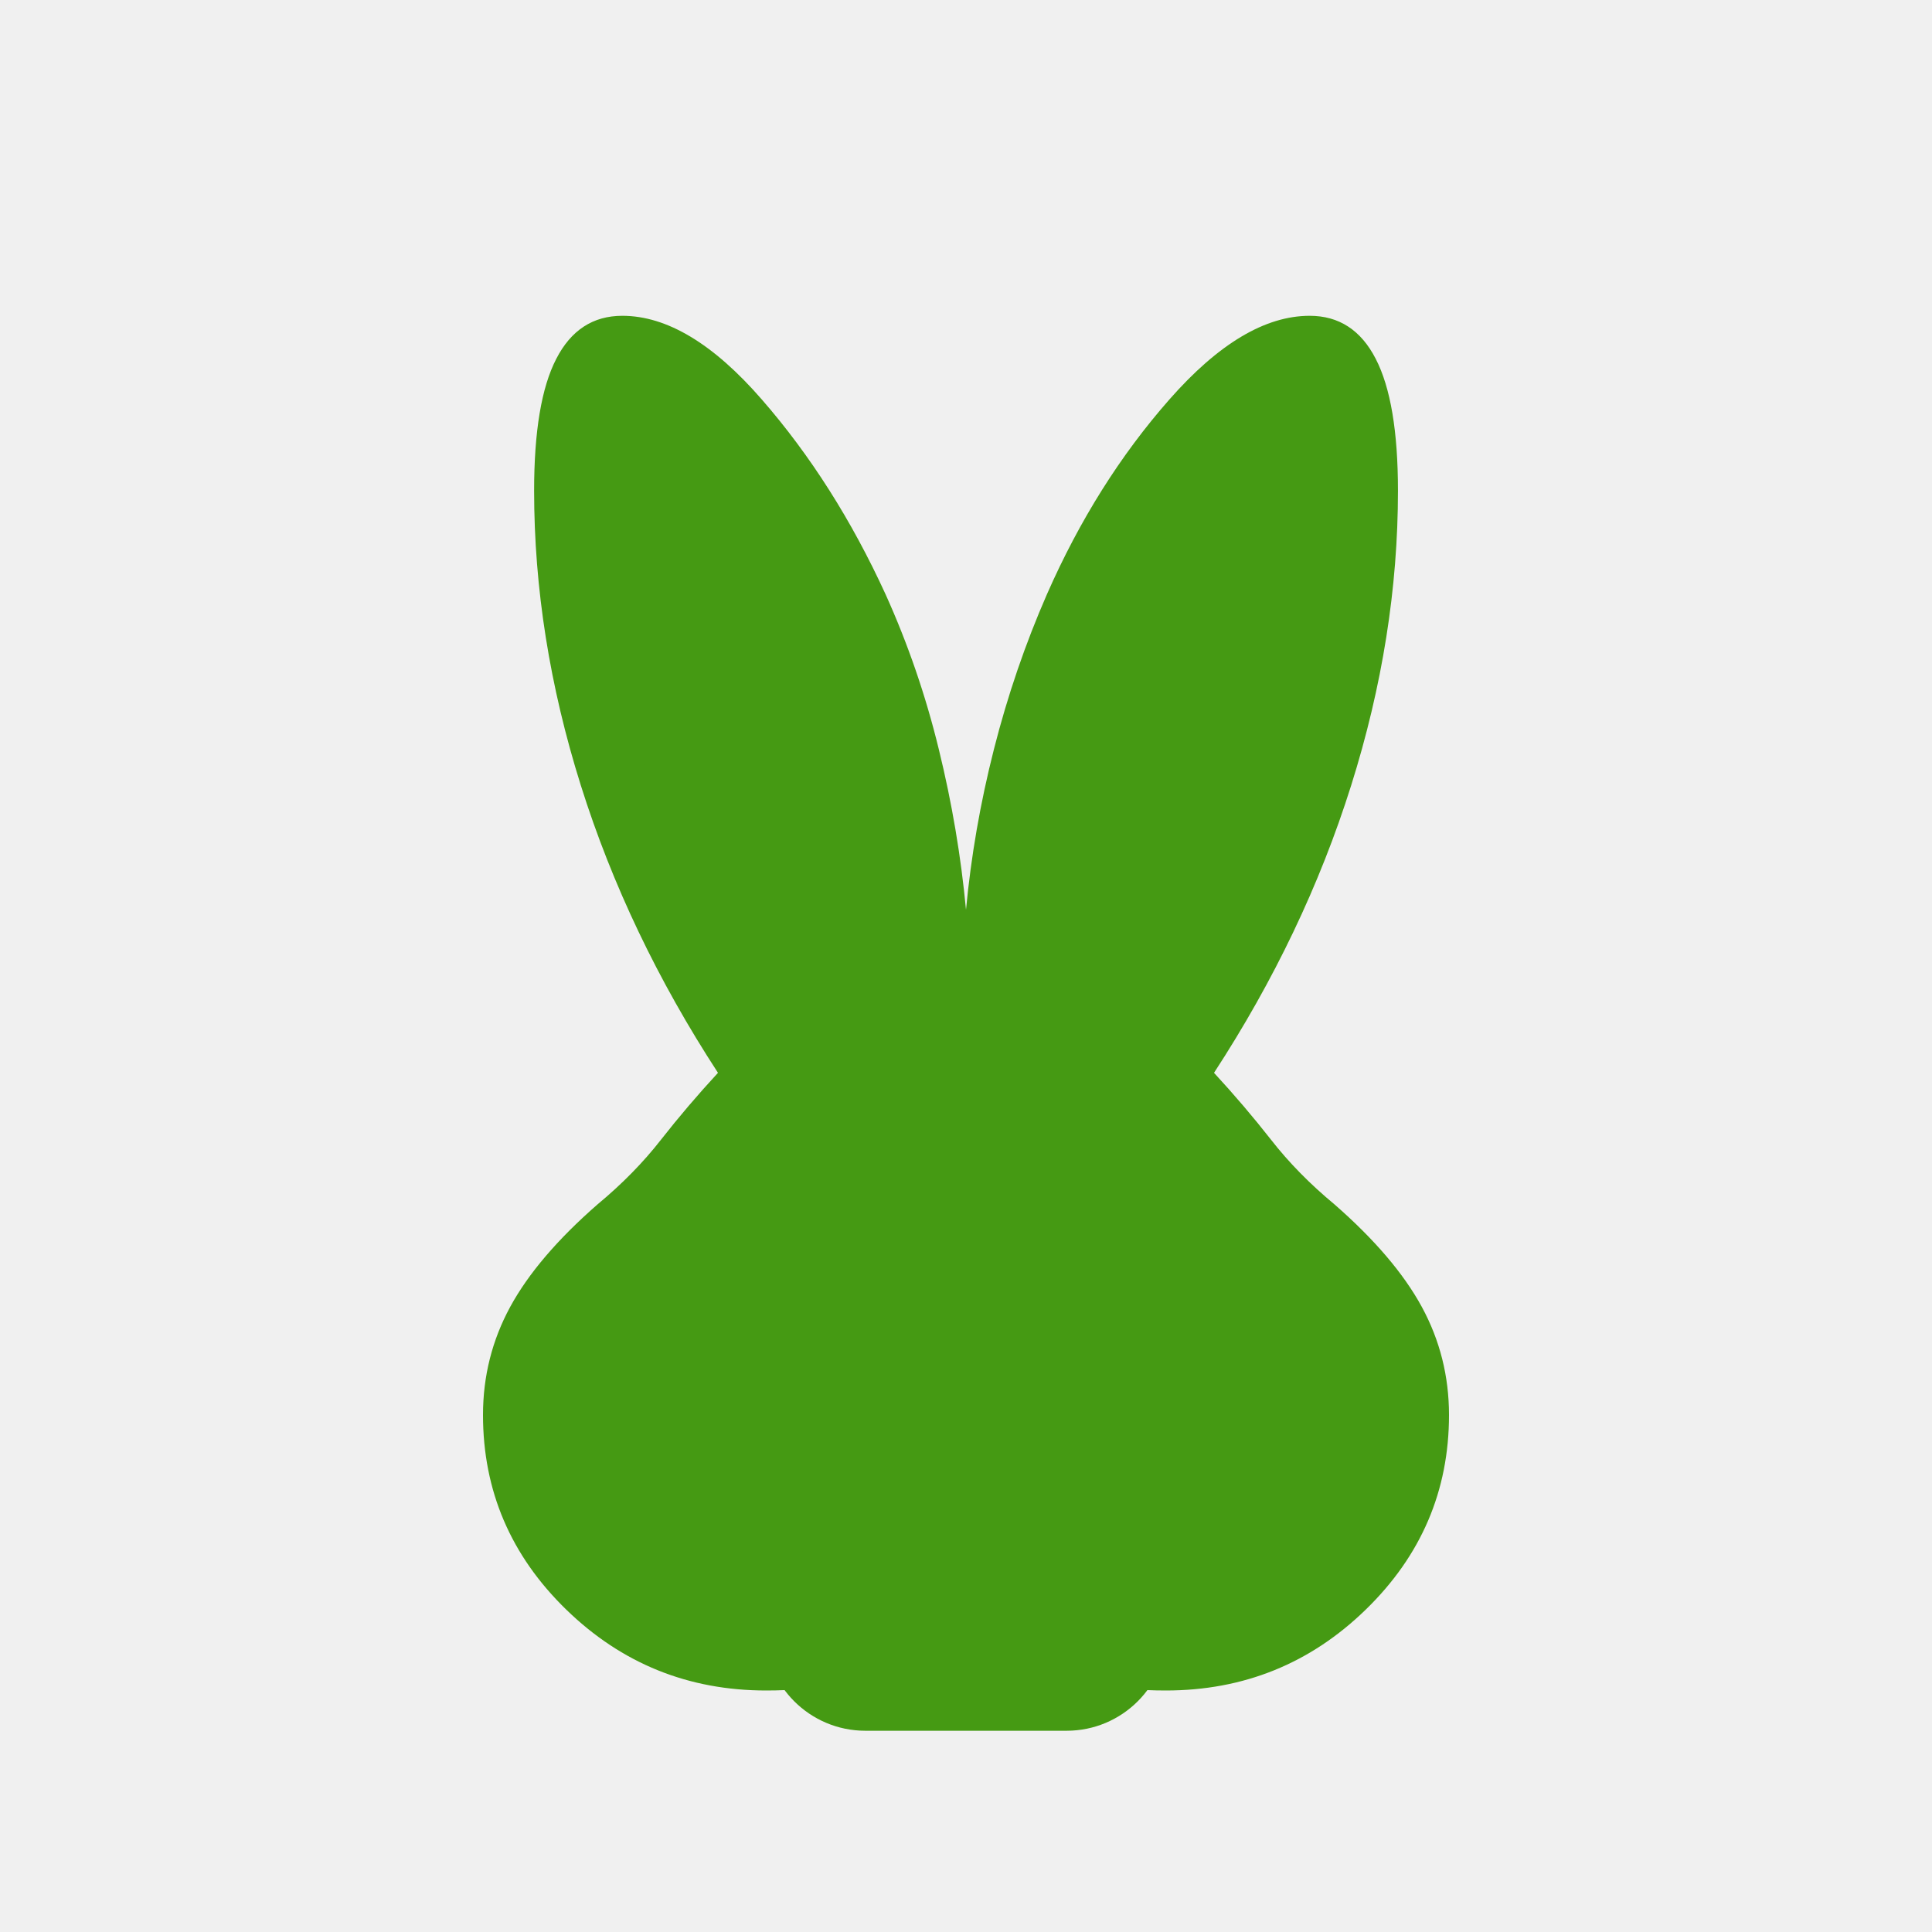
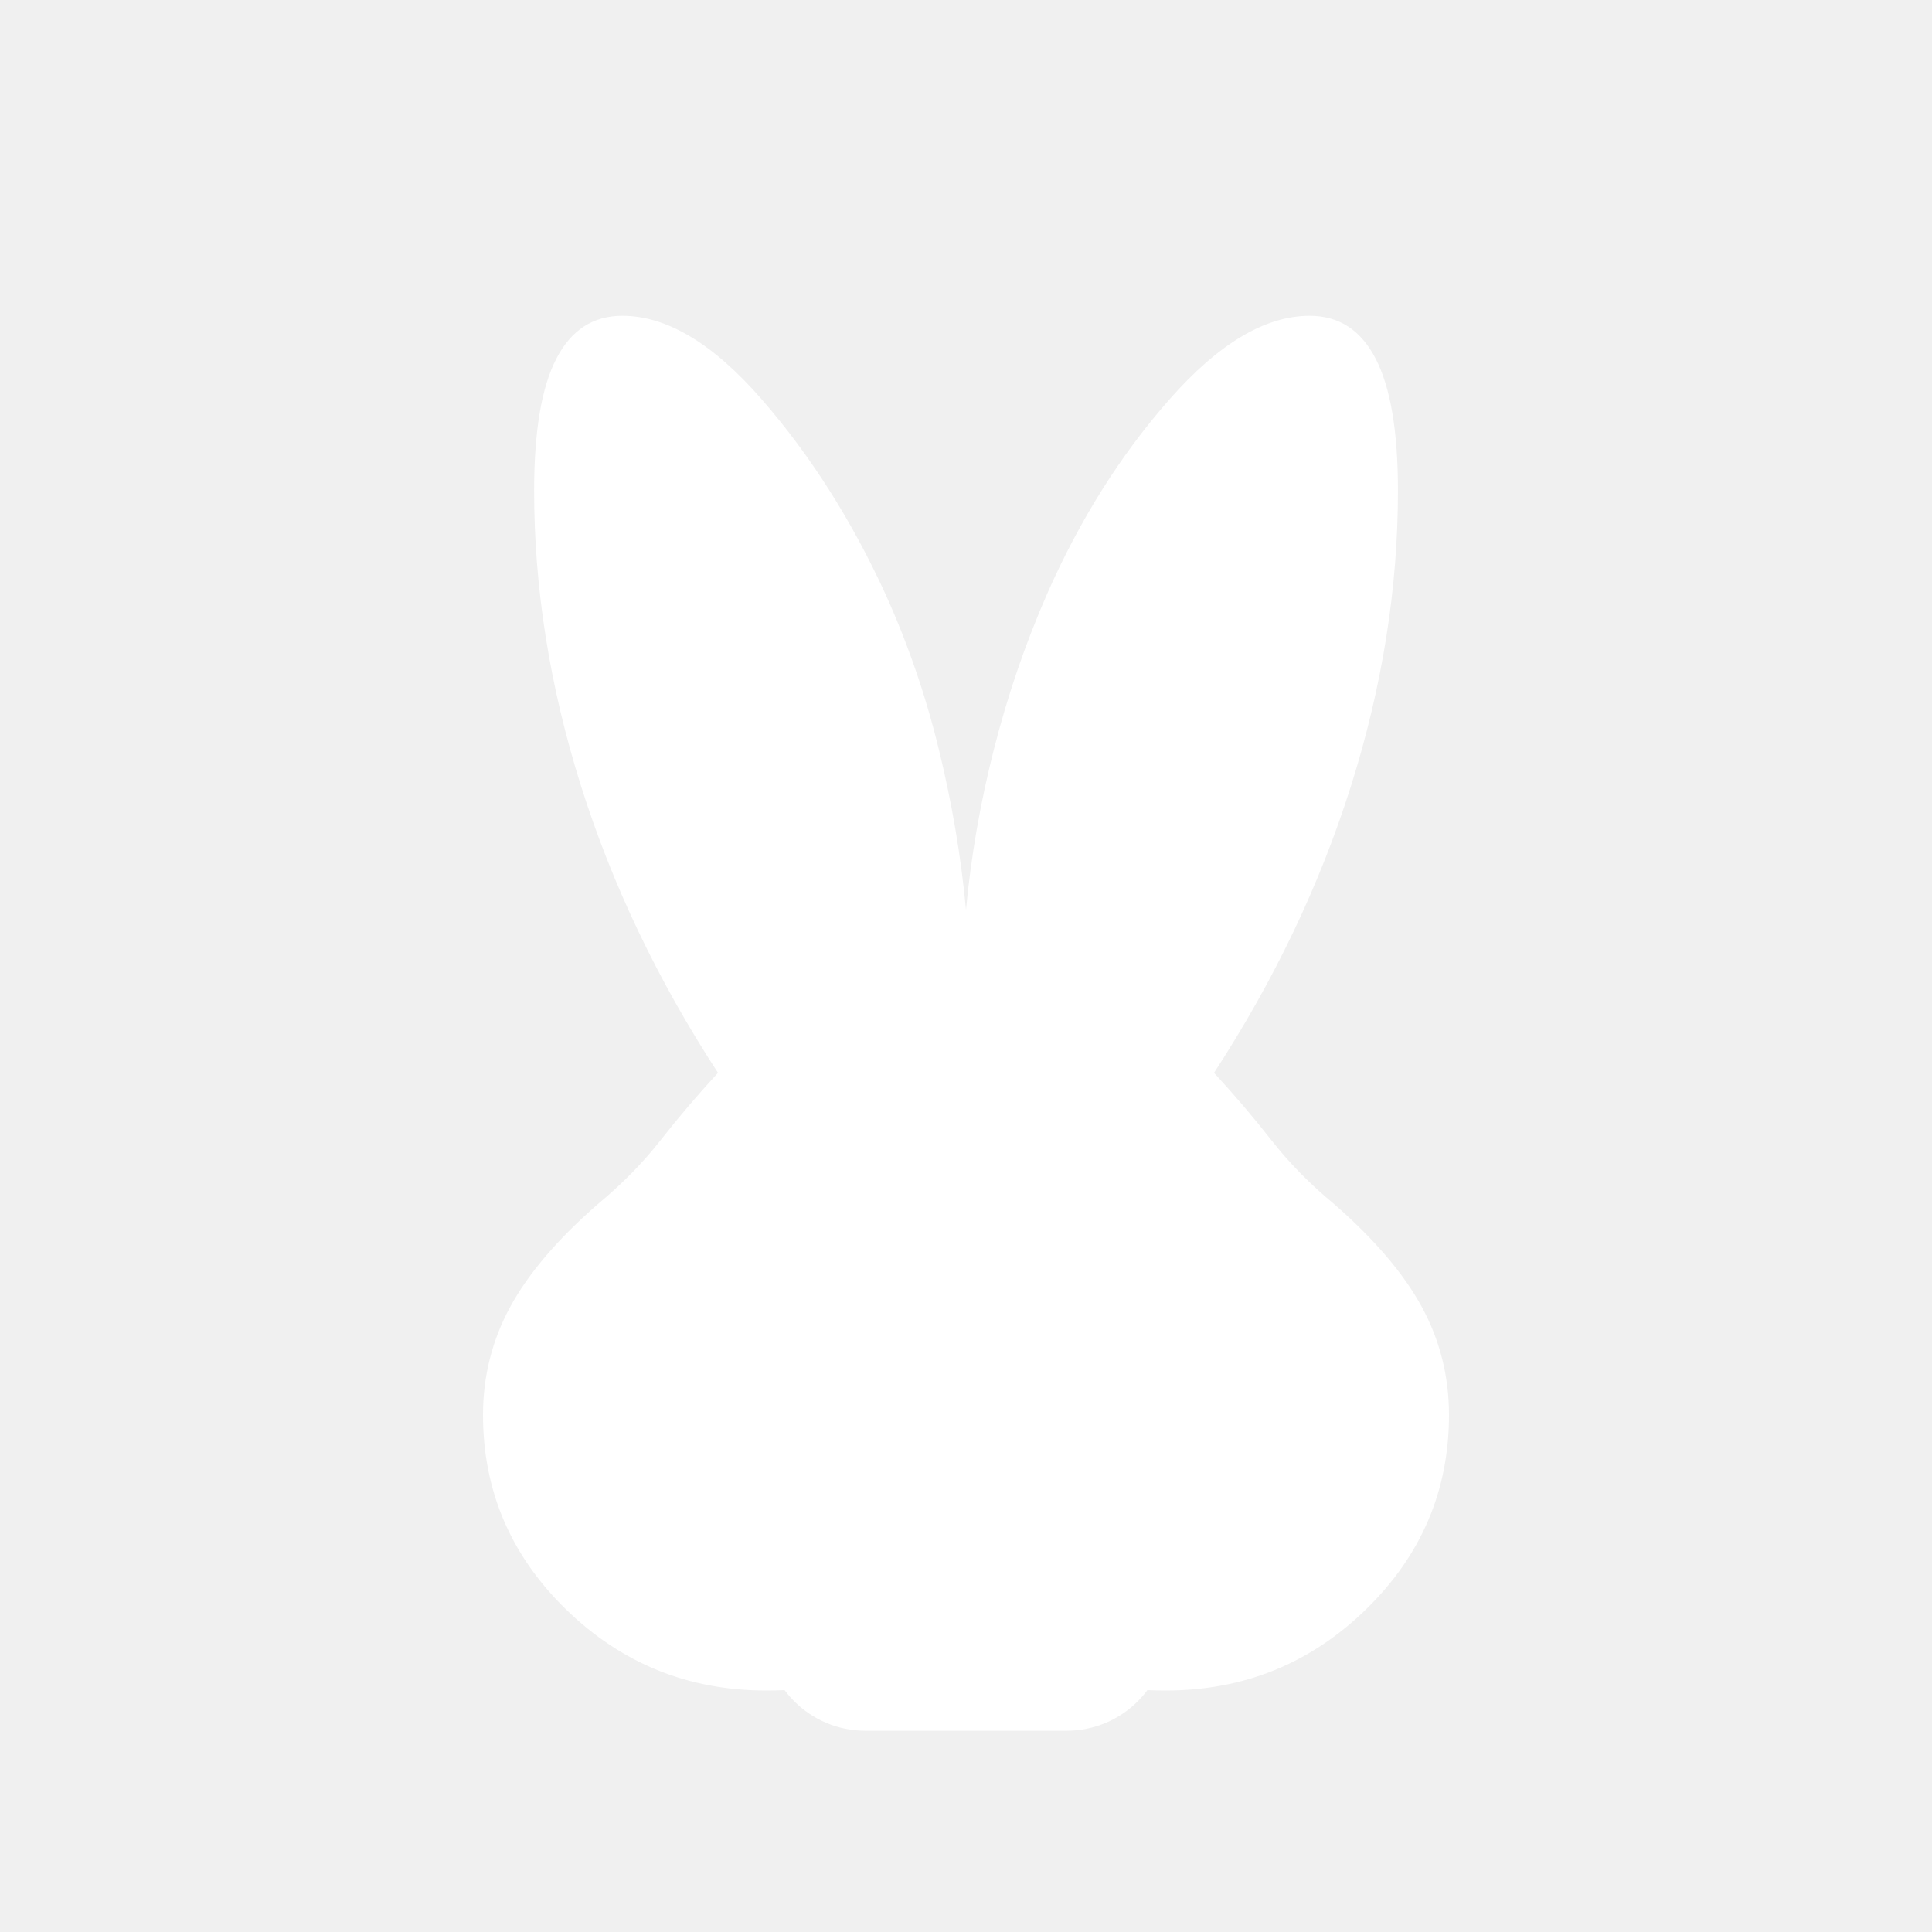
<svg xmlns="http://www.w3.org/2000/svg" width="24" height="24" viewBox="0 0 24 24" fill="none">
-   <path d="M9.519 21C8.551 21 7.723 20.665 7.034 19.995C6.345 19.325 6 18.519 6 17.577C6 17.096 6.113 16.648 6.338 16.234C6.564 15.819 6.926 15.395 7.423 14.961C7.728 14.708 7.991 14.44 8.21 14.159C8.431 13.877 8.667 13.6 8.919 13.327C8.172 12.181 7.604 10.991 7.216 9.759C6.828 8.526 6.635 7.305 6.635 6.096C6.635 5.36 6.726 4.814 6.91 4.458C7.093 4.101 7.367 3.923 7.731 3.923C8.283 3.923 8.861 4.269 9.463 4.962C10.066 5.654 10.578 6.46 11 7.381C11.278 7.996 11.499 8.638 11.662 9.307C11.826 9.975 11.938 10.64 12 11.302C12.062 10.64 12.177 9.975 12.347 9.307C12.517 8.638 12.737 7.996 13.006 7.381C13.411 6.46 13.918 5.654 14.527 4.962C15.136 4.269 15.717 3.923 16.269 3.923C16.633 3.923 16.907 4.101 17.09 4.458C17.274 4.814 17.366 5.36 17.366 6.096C17.366 7.305 17.172 8.526 16.784 9.759C16.396 10.991 15.828 12.181 15.081 13.327C15.333 13.6 15.569 13.877 15.79 14.159C16.009 14.44 16.272 14.708 16.577 14.961C17.074 15.395 17.436 15.819 17.662 16.234C17.887 16.648 18 17.096 18 17.577C18 18.519 17.655 19.325 16.966 19.995C16.277 20.665 15.449 21 14.481 21C13.859 21 13.29 20.897 12.774 20.692L12 20.384L11.226 20.692C10.71 20.897 10.141 21 9.519 21ZM9.596 20C9.941 20 10.305 19.951 10.688 19.853C11.072 19.755 11.43 19.614 11.764 19.431C11.606 19.347 11.462 19.222 11.331 19.054C11.2 18.886 11.134 18.74 11.134 18.616C11.134 18.482 11.218 18.375 11.384 18.294C11.55 18.213 11.755 18.173 12 18.173C12.232 18.173 12.428 18.217 12.588 18.304C12.747 18.391 12.827 18.495 12.827 18.616C12.827 18.74 12.762 18.886 12.631 19.054C12.5 19.222 12.356 19.347 12.198 19.431C12.531 19.614 12.89 19.755 13.273 19.853C13.656 19.951 14.021 20 14.366 20C15.091 20 15.705 19.765 16.208 19.294C16.71 18.824 16.962 18.251 16.962 17.577C16.962 17.226 16.869 16.902 16.683 16.606C16.497 16.31 16.212 16.001 15.827 15.679C15.619 15.504 15.46 15.355 15.348 15.231C15.236 15.106 15.097 14.938 14.931 14.727C14.358 13.977 13.894 13.502 13.539 13.301C13.183 13.1 12.664 13 11.981 13C11.297 13 10.777 13.1 10.42 13.301C10.063 13.502 9.6 13.977 9.031 14.727C8.864 14.938 8.725 15.106 8.614 15.231C8.502 15.355 8.342 15.504 8.134 15.679C7.75 16.001 7.465 16.31 7.279 16.606C7.093 16.902 7 17.226 7 17.577C7 18.251 7.251 18.824 7.754 19.294C8.256 19.765 8.871 20 9.596 20ZM10.5 16.75C10.367 16.75 10.25 16.675 10.15 16.525C10.05 16.375 10 16.2 10 16C10 15.8 10.05 15.625 10.15 15.475C10.25 15.325 10.367 15.25 10.5 15.25C10.633 15.25 10.75 15.325 10.85 15.475C10.95 15.625 11 15.8 11 16C11 16.2 10.95 16.375 10.85 16.525C10.75 16.675 10.633 16.75 10.5 16.75ZM13.5 16.75C13.367 16.75 13.25 16.675 13.15 16.525C13.05 16.375 13 16.2 13 16C13 15.8 13.05 15.625 13.15 15.475C13.25 15.325 13.367 15.25 13.5 15.25C13.633 15.25 13.75 15.325 13.85 15.475C13.95 15.625 14 15.8 14 16C14 16.2 13.95 16.375 13.85 16.525C13.75 16.675 13.633 16.75 13.5 16.75ZM9.652 12.602C9.861 12.443 10.085 12.32 10.325 12.233C10.565 12.146 10.826 12.086 11.11 12.054C11.076 11.331 10.968 10.599 10.786 9.859C10.603 9.118 10.36 8.41 10.056 7.734C9.726 6.991 9.357 6.374 8.948 5.884C8.539 5.393 8.143 5.081 7.76 4.948C7.726 5.074 7.697 5.225 7.672 5.403C7.647 5.58 7.635 5.792 7.635 6.038C7.635 7.108 7.811 8.213 8.162 9.354C8.514 10.495 9.011 11.578 9.652 12.602ZM14.348 12.602C14.989 11.578 15.486 10.495 15.838 9.354C16.189 8.213 16.366 7.108 16.366 6.038C16.366 5.792 16.353 5.58 16.328 5.403C16.303 5.225 16.274 5.074 16.241 4.948C15.857 5.081 15.461 5.393 15.052 5.884C14.643 6.374 14.274 6.991 13.944 7.734C13.644 8.41 13.403 9.118 13.22 9.859C13.038 10.599 12.928 11.331 12.89 12.054C13.166 12.082 13.424 12.141 13.664 12.23C13.903 12.319 14.131 12.443 14.348 12.602Z" fill="#459A13" />
-   <path d="M7 6.5L8 9.5L8.966 12.88L9.5 13.5L8 15L6.5 17V18.5L8 20L9.5 20.5L11.5 20H12.5L15 20.5L17 19L17.5 17L16 15L14.5 13.5L16.5 8.5L17 5.5L16.5 4.5L14.5 5.5L12.5 10V12.5H11.5V10.5L11 8.5L10 6.5L8.5 4.5H7.5L7 6.5Z" fill="#459A13" />
-   <rect x="9.5" y="19" width="5" height="2.5" rx="1.25" fill="#459A13" />
+   <path d="M9.519 21C8.551 21 7.723 20.665 7.034 19.995C6.345 19.325 6 18.519 6 17.577C6 17.096 6.113 16.648 6.338 16.234C6.564 15.819 6.926 15.395 7.423 14.961C7.728 14.708 7.991 14.44 8.21 14.159C8.431 13.877 8.667 13.6 8.919 13.327C8.172 12.181 7.604 10.991 7.216 9.759C6.828 8.526 6.635 7.305 6.635 6.096C6.635 5.36 6.726 4.814 6.91 4.458C7.093 4.101 7.367 3.923 7.731 3.923C8.283 3.923 8.861 4.269 9.463 4.962C10.066 5.654 10.578 6.46 11 7.381C11.278 7.996 11.499 8.638 11.662 9.307C11.826 9.975 11.938 10.64 12 11.302C12.062 10.64 12.177 9.975 12.347 9.307C12.517 8.638 12.737 7.996 13.006 7.381C13.411 6.46 13.918 5.654 14.527 4.962C15.136 4.269 15.717 3.923 16.269 3.923C16.633 3.923 16.907 4.101 17.09 4.458C17.274 4.814 17.366 5.36 17.366 6.096C17.366 7.305 17.172 8.526 16.784 9.759C16.396 10.991 15.828 12.181 15.081 13.327C15.333 13.6 15.569 13.877 15.79 14.159C16.009 14.44 16.272 14.708 16.577 14.961C17.074 15.395 17.436 15.819 17.662 16.234C17.887 16.648 18 17.096 18 17.577C18 18.519 17.655 19.325 16.966 19.995C16.277 20.665 15.449 21 14.481 21C13.859 21 13.29 20.897 12.774 20.692L12 20.384L11.226 20.692C10.71 20.897 10.141 21 9.519 21ZM9.596 20C9.941 20 10.305 19.951 10.688 19.853C11.072 19.755 11.43 19.614 11.764 19.431C11.606 19.347 11.462 19.222 11.331 19.054C11.2 18.886 11.134 18.74 11.134 18.616C11.134 18.482 11.218 18.375 11.384 18.294C11.55 18.213 11.755 18.173 12 18.173C12.232 18.173 12.428 18.217 12.588 18.304C12.747 18.391 12.827 18.495 12.827 18.616C12.827 18.74 12.762 18.886 12.631 19.054C12.5 19.222 12.356 19.347 12.198 19.431C12.531 19.614 12.89 19.755 13.273 19.853C13.656 19.951 14.021 20 14.366 20C15.091 20 15.705 19.765 16.208 19.294C16.71 18.824 16.962 18.251 16.962 17.577C16.962 17.226 16.869 16.902 16.683 16.606C16.497 16.31 16.212 16.001 15.827 15.679C15.619 15.504 15.46 15.355 15.348 15.231C15.236 15.106 15.097 14.938 14.931 14.727C14.358 13.977 13.894 13.502 13.539 13.301C13.183 13.1 12.664 13 11.981 13C11.297 13 10.777 13.1 10.42 13.301C10.063 13.502 9.6 13.977 9.031 14.727C8.864 14.938 8.725 15.106 8.614 15.231C8.502 15.355 8.342 15.504 8.134 15.679C7.75 16.001 7.465 16.31 7.279 16.606C7.093 16.902 7 17.226 7 17.577C7 18.251 7.251 18.824 7.754 19.294C8.256 19.765 8.871 20 9.596 20ZM10.5 16.75C10.367 16.75 10.25 16.675 10.15 16.525C10.05 16.375 10 16.2 10 16C10 15.8 10.05 15.625 10.15 15.475C10.25 15.325 10.367 15.25 10.5 15.25C10.633 15.25 10.75 15.325 10.85 15.475C10.95 15.625 11 15.8 11 16C11 16.2 10.95 16.375 10.85 16.525C10.75 16.675 10.633 16.75 10.5 16.75ZM13.5 16.75C13.367 16.75 13.25 16.675 13.15 16.525C13.05 16.375 13 16.2 13 16C13 15.8 13.05 15.625 13.15 15.475C13.25 15.325 13.367 15.25 13.5 15.25C13.633 15.25 13.75 15.325 13.85 15.475C13.95 15.625 14 15.8 14 16C14 16.2 13.95 16.375 13.85 16.525C13.75 16.675 13.633 16.75 13.5 16.75ZM9.652 12.602C9.861 12.443 10.085 12.32 10.325 12.233C10.565 12.146 10.826 12.086 11.11 12.054C11.076 11.331 10.968 10.599 10.786 9.859C10.603 9.118 10.36 8.41 10.056 7.734C9.726 6.991 9.357 6.374 8.948 5.884C8.539 5.393 8.143 5.081 7.76 4.948C7.726 5.074 7.697 5.225 7.672 5.403C7.647 5.58 7.635 5.792 7.635 6.038C7.635 7.108 7.811 8.213 8.162 9.354C8.514 10.495 9.011 11.578 9.652 12.602ZM14.348 12.602C14.989 11.578 15.486 10.495 15.838 9.354C16.189 8.213 16.366 7.108 16.366 6.038C16.366 5.792 16.353 5.58 16.328 5.403C16.303 5.225 16.274 5.074 16.241 4.948C15.857 5.081 15.461 5.393 15.052 5.884C14.643 6.374 14.274 6.991 13.944 7.734C13.644 8.41 13.403 9.118 13.22 9.859C13.038 10.599 12.928 11.331 12.89 12.054C13.166 12.082 13.424 12.141 13.664 12.23C13.903 12.319 14.131 12.443 14.348 12.602Z" fill="#FFF" />
+   <path d="M7 6.5L8 9.5L8.966 12.88L9.5 13.5L8 15L6.5 17V18.5L8 20L9.5 20.5L11.5 20H12.5L15 20.5L17 19L17.5 17L16 15L14.5 13.5L16.5 8.5L17 5.5L16.5 4.5L14.5 5.5L12.5 10V12.5H11.5V10.5L11 8.5L10 6.5L8.5 4.5H7.5L7 6.5Z" fill="#FFF" />
+   <rect x="9.5" y="19" width="5" height="2.5" rx="1.25" fill="#FFF" />
</svg>
